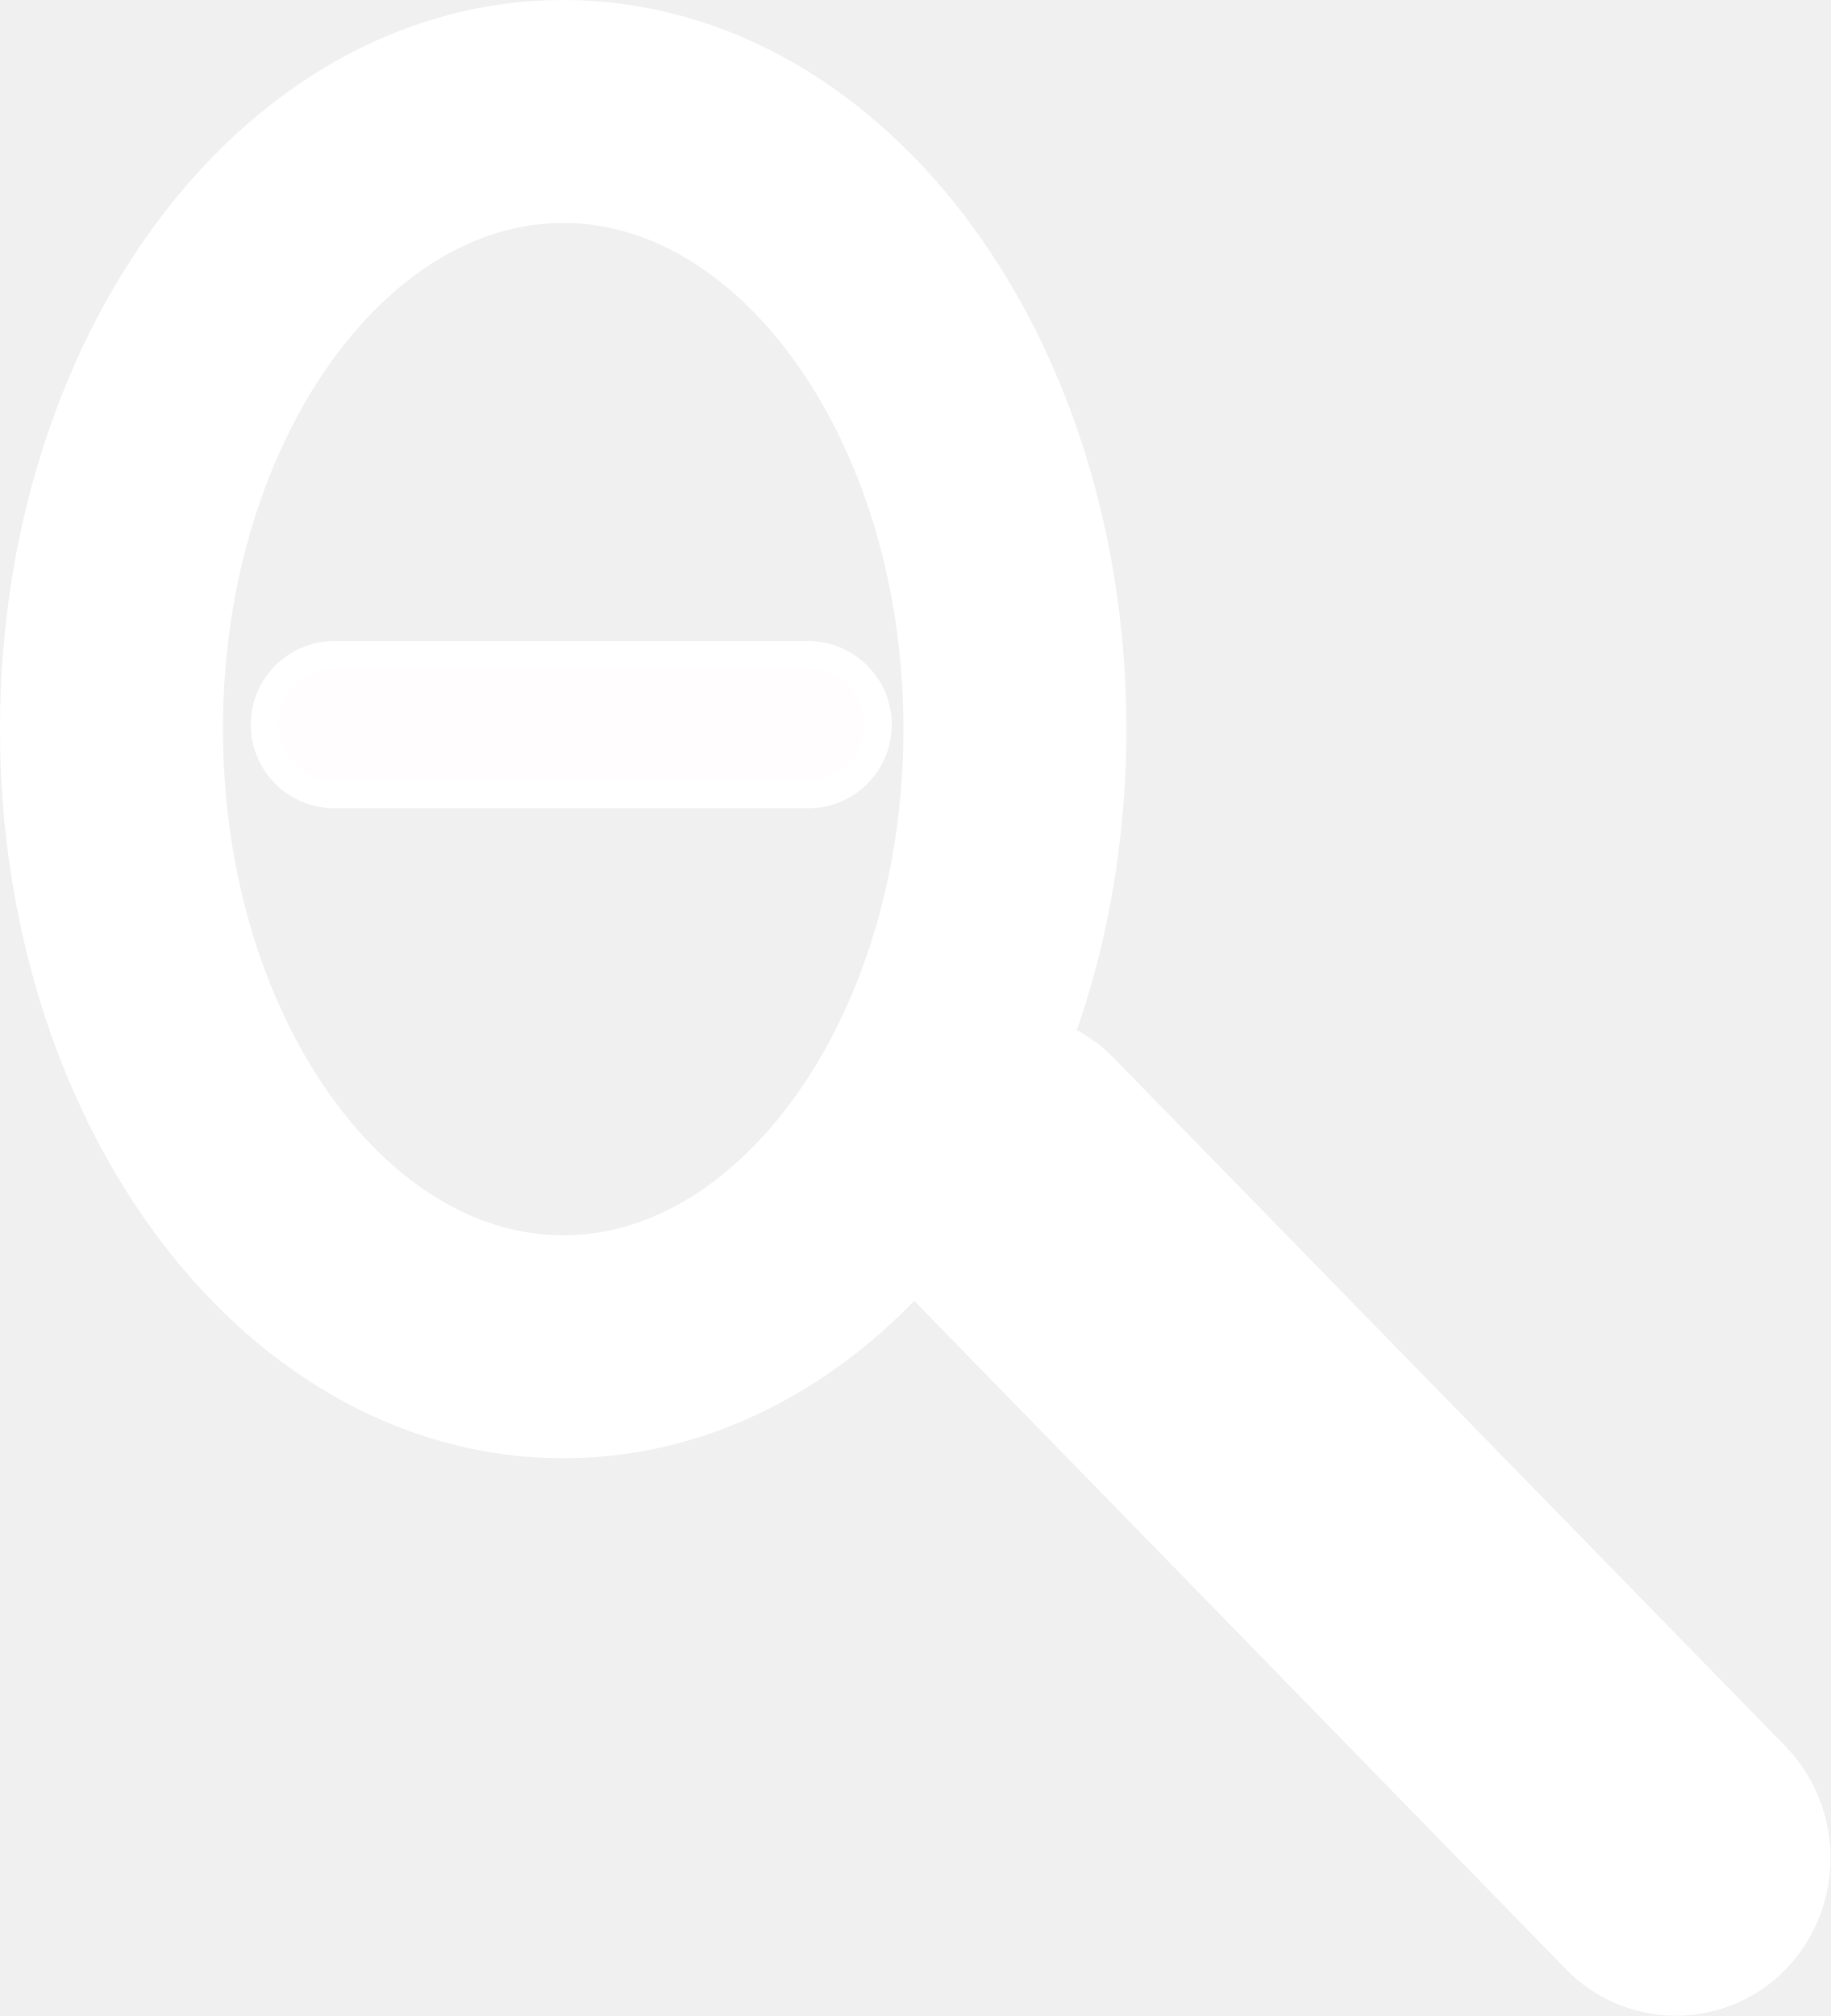
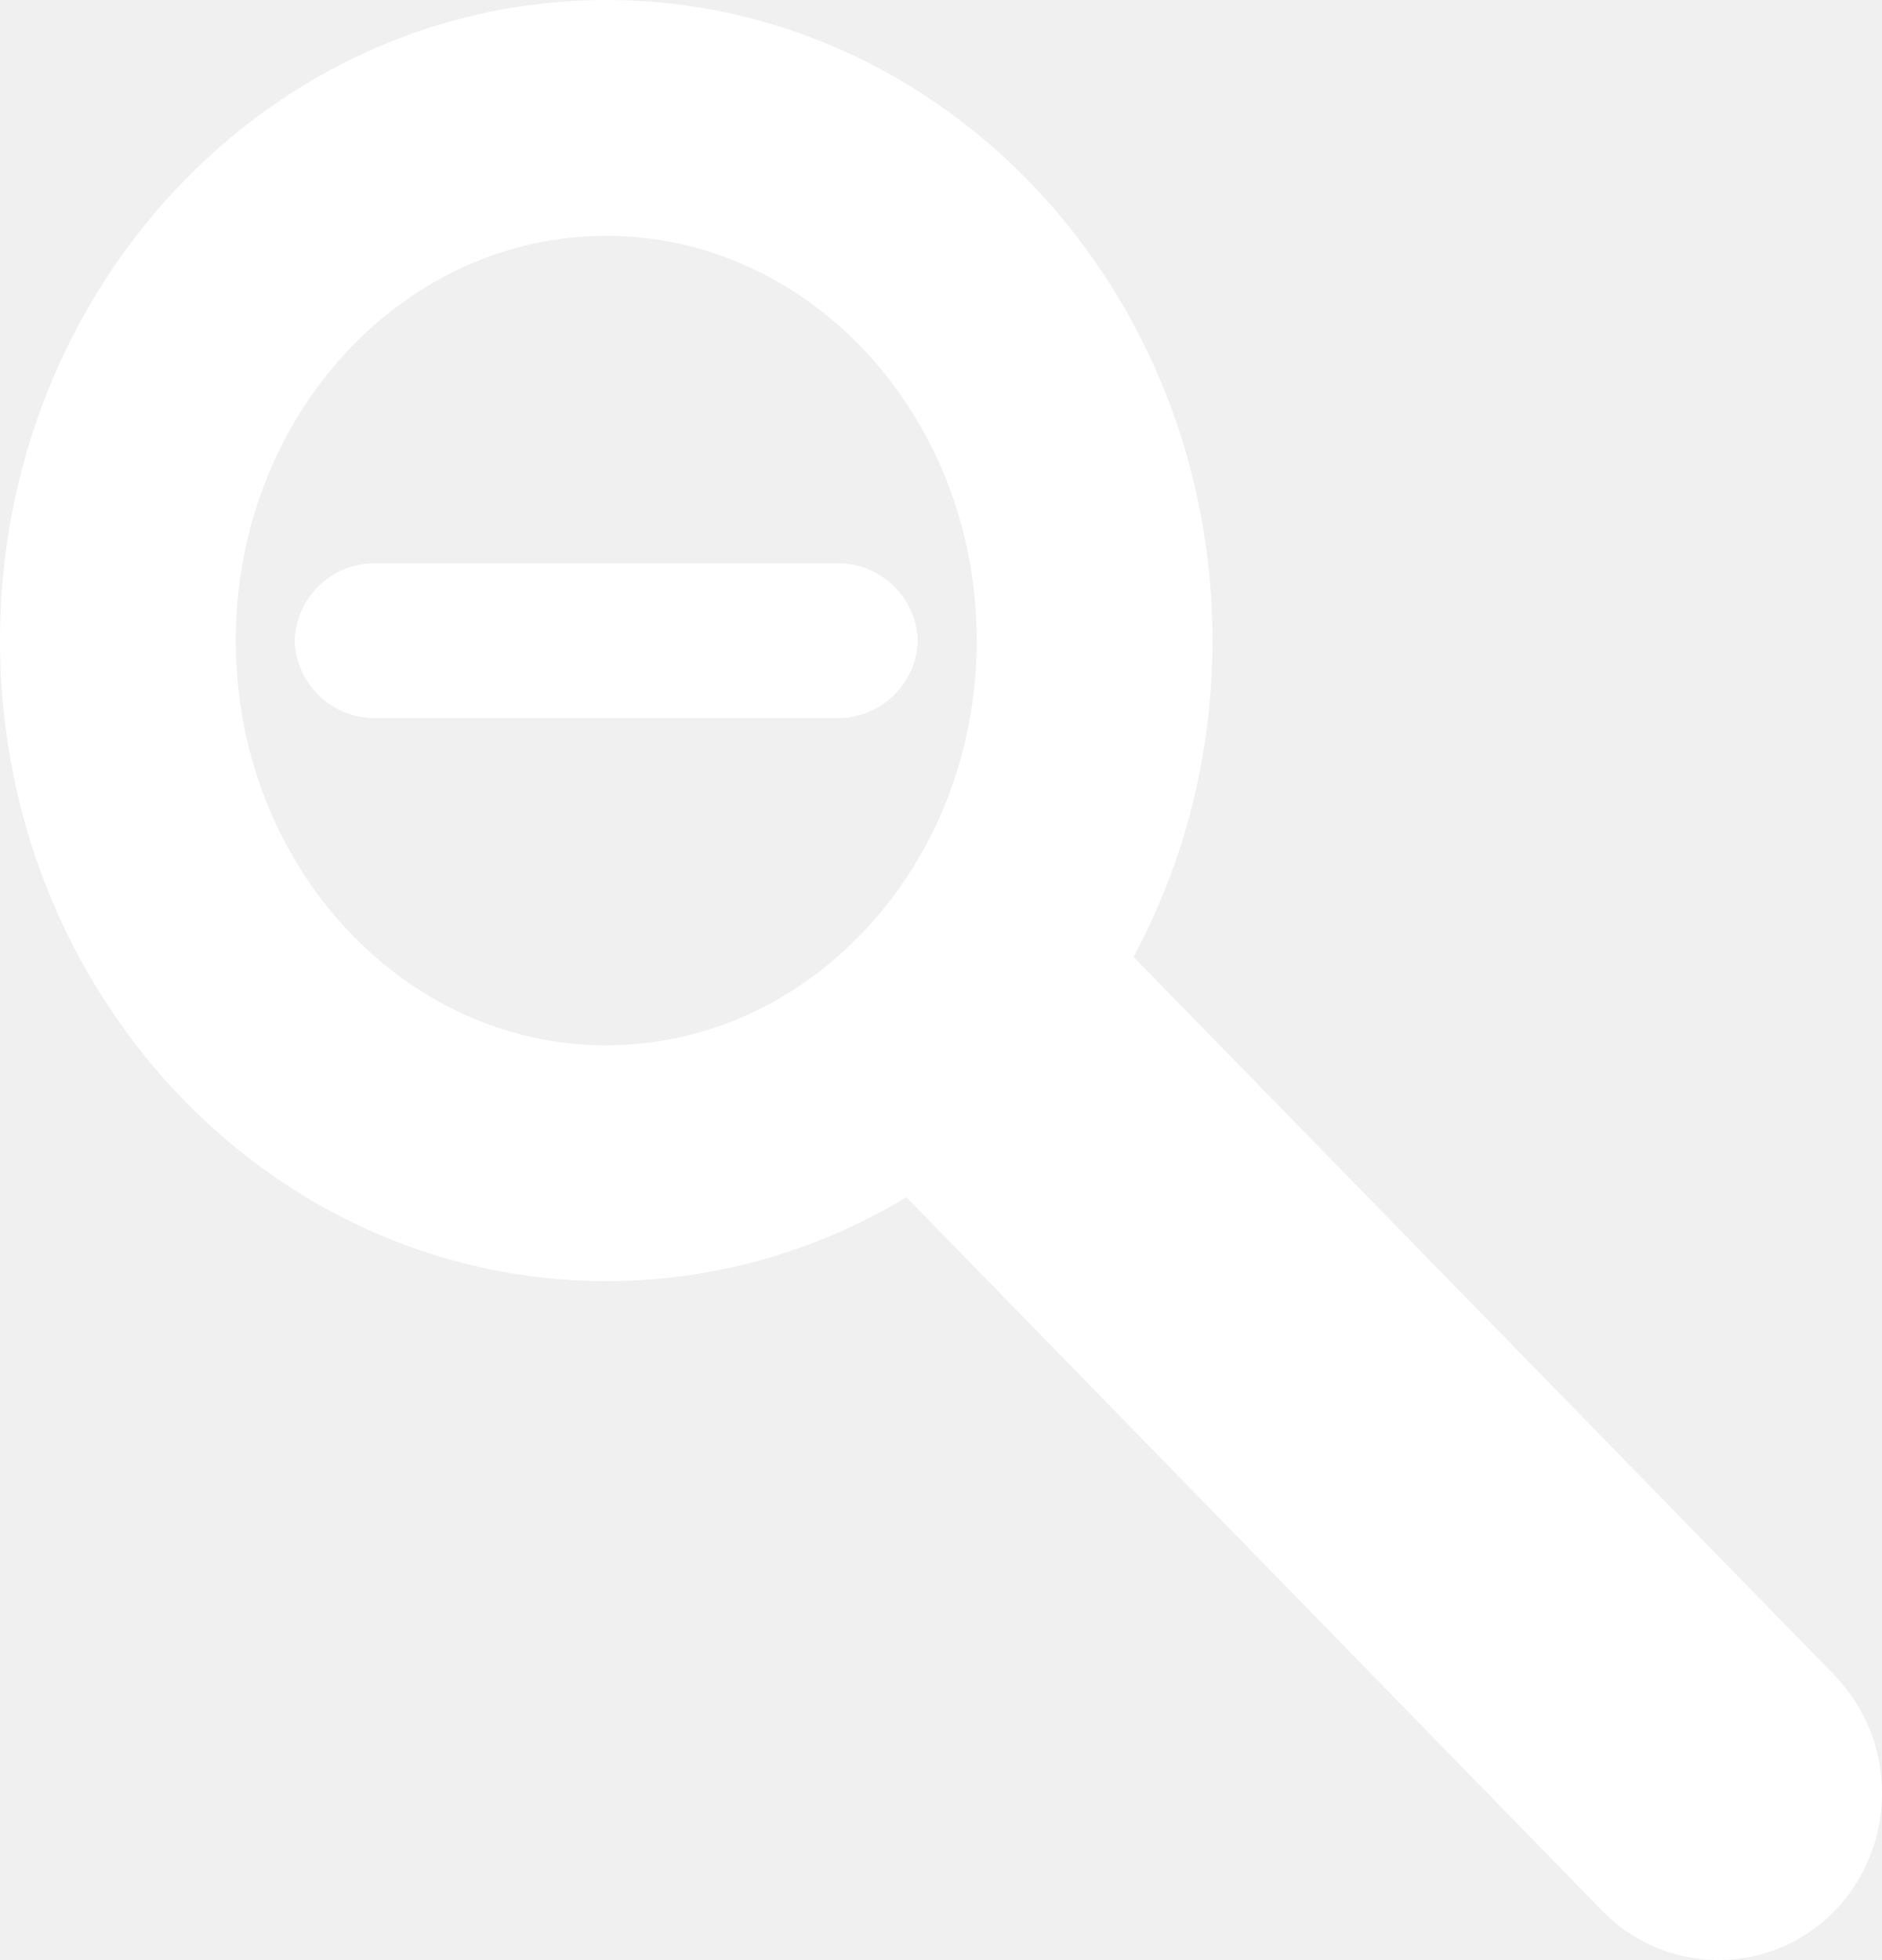
- <svg xmlns="http://www.w3.org/2000/svg" id="Layer_1" data-name="Layer 1" viewBox="0 0 65.69 72.33">
+ <svg xmlns="http://www.w3.org/2000/svg" id="Layer_1" data-name="Layer 1" viewBox="0 0 63.85 66.49">
  <defs>
-     <style>.cls-1{fill:none;stroke-width:8px;}.cls-1,.cls-2,.cls-3{stroke:#fff;stroke-miterlimit:10;}.cls-2{fill:#fffdfd;}.cls-3{fill:#fff;}</style>
+     <style>.cls-1{fill:#fff;}.cls-1,.cls-2{stroke:#fff;stroke-miterlimit:10;}.cls-2{fill:none;stroke-width:8px;}</style>
  </defs>
-   <ellipse class="cls-1" cx="20.21" cy="26.16" rx="16.21" ry="22.16" />
-   <rect class="cls-2" x="9.5" y="23.5" width="22" height="5" rx="2.5" ry="2.5" />
-   <path class="cls-3" d="M51.46,53.29h0a5,5,0,0,1,7.13,0L82.71,78a5.27,5.27,0,0,1,0,7.32h0a5,5,0,0,1-7.14,0L51.46,60.6A5.26,5.26,0,0,1,51.46,53.29Z" transform="translate(-19 -15)" />
+   <path class="cls-1" d="M14.62,23.44H30.18a2.21,2.21,0,0,1,2.29,2.12h0a2.21,2.21,0,0,1-2.29,2.13H14.62a2.21,2.21,0,0,1-2.29-2.13h0A2.21,2.21,0,0,1,14.62,23.44Z" transform="translate(-1.83 -3.83)" />
+   <path class="cls-1" d="M32.46,36.29h0a5,5,0,0,1,7.07-.06l.06.06L63.71,61a5.27,5.27,0,0,1,0,7.32h0a5,5,0,0,1-7.07.07l-.07-.07L32.46,43.6A5.26,5.26,0,0,1,32.46,36.29Z" transform="translate(-1.83 -3.83)" />
+   <ellipse class="cls-2" cx="20.57" cy="21.73" rx="16.57" ry="17.73" />
</svg>
